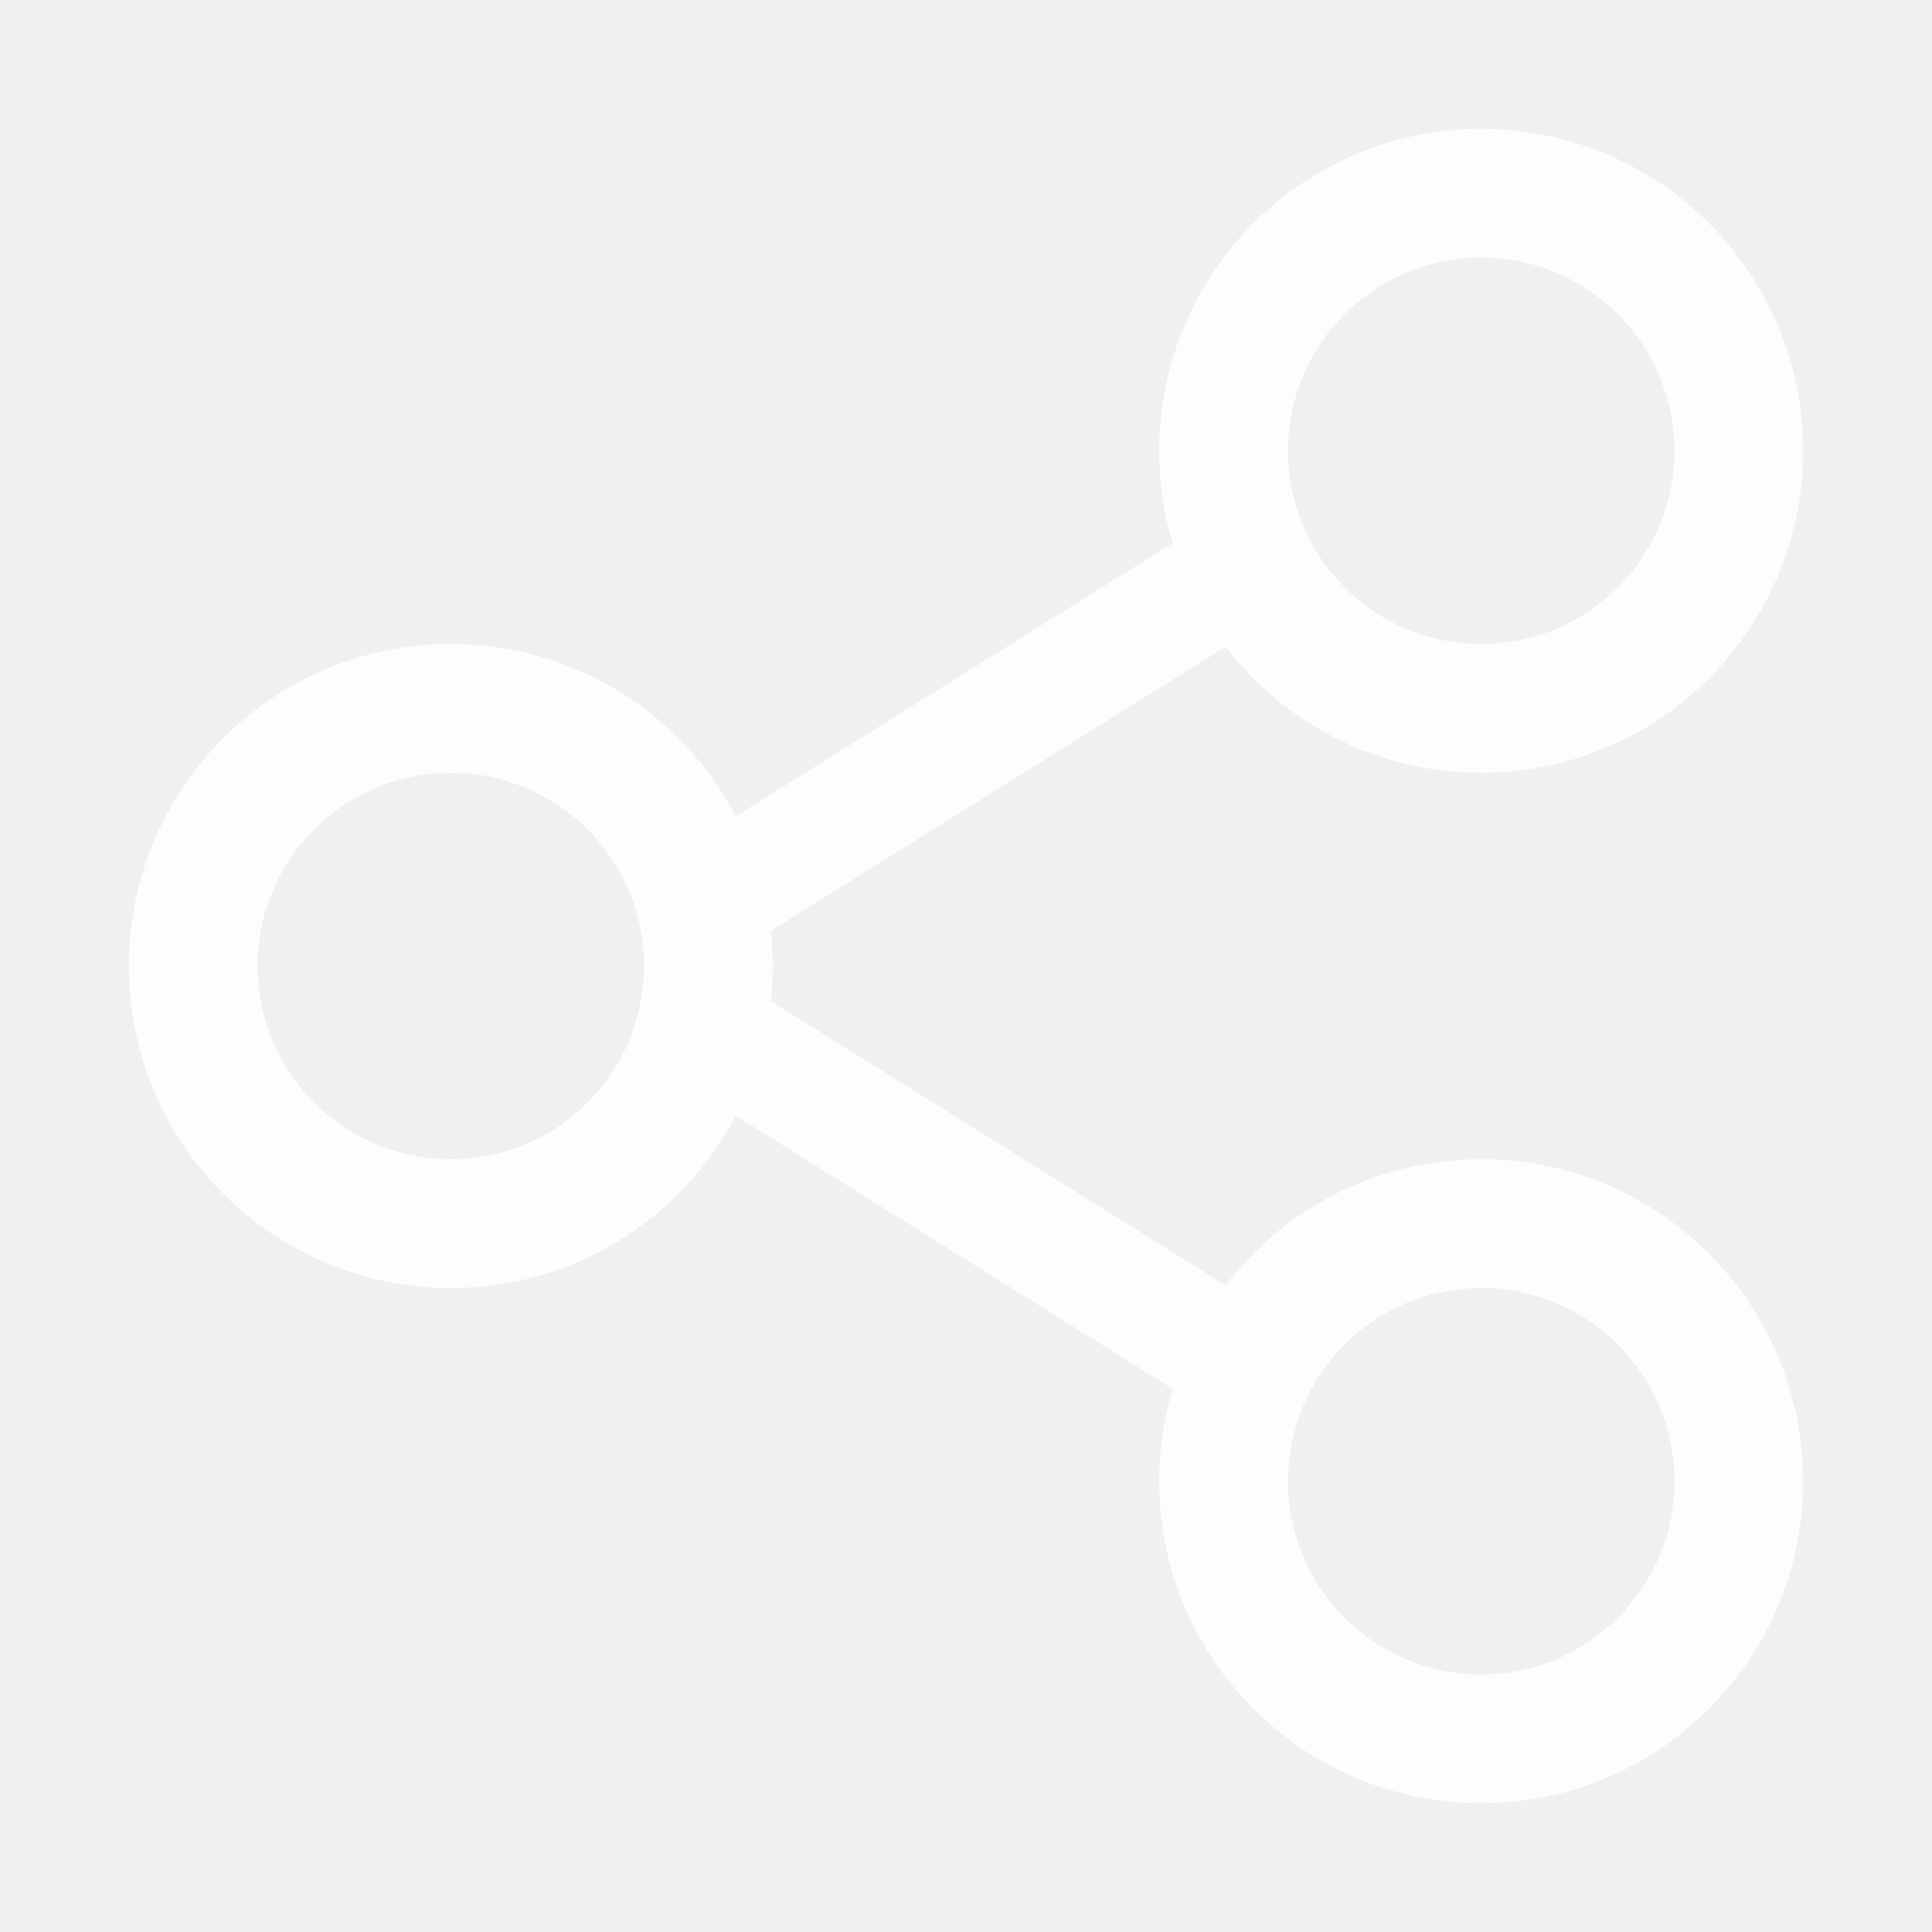
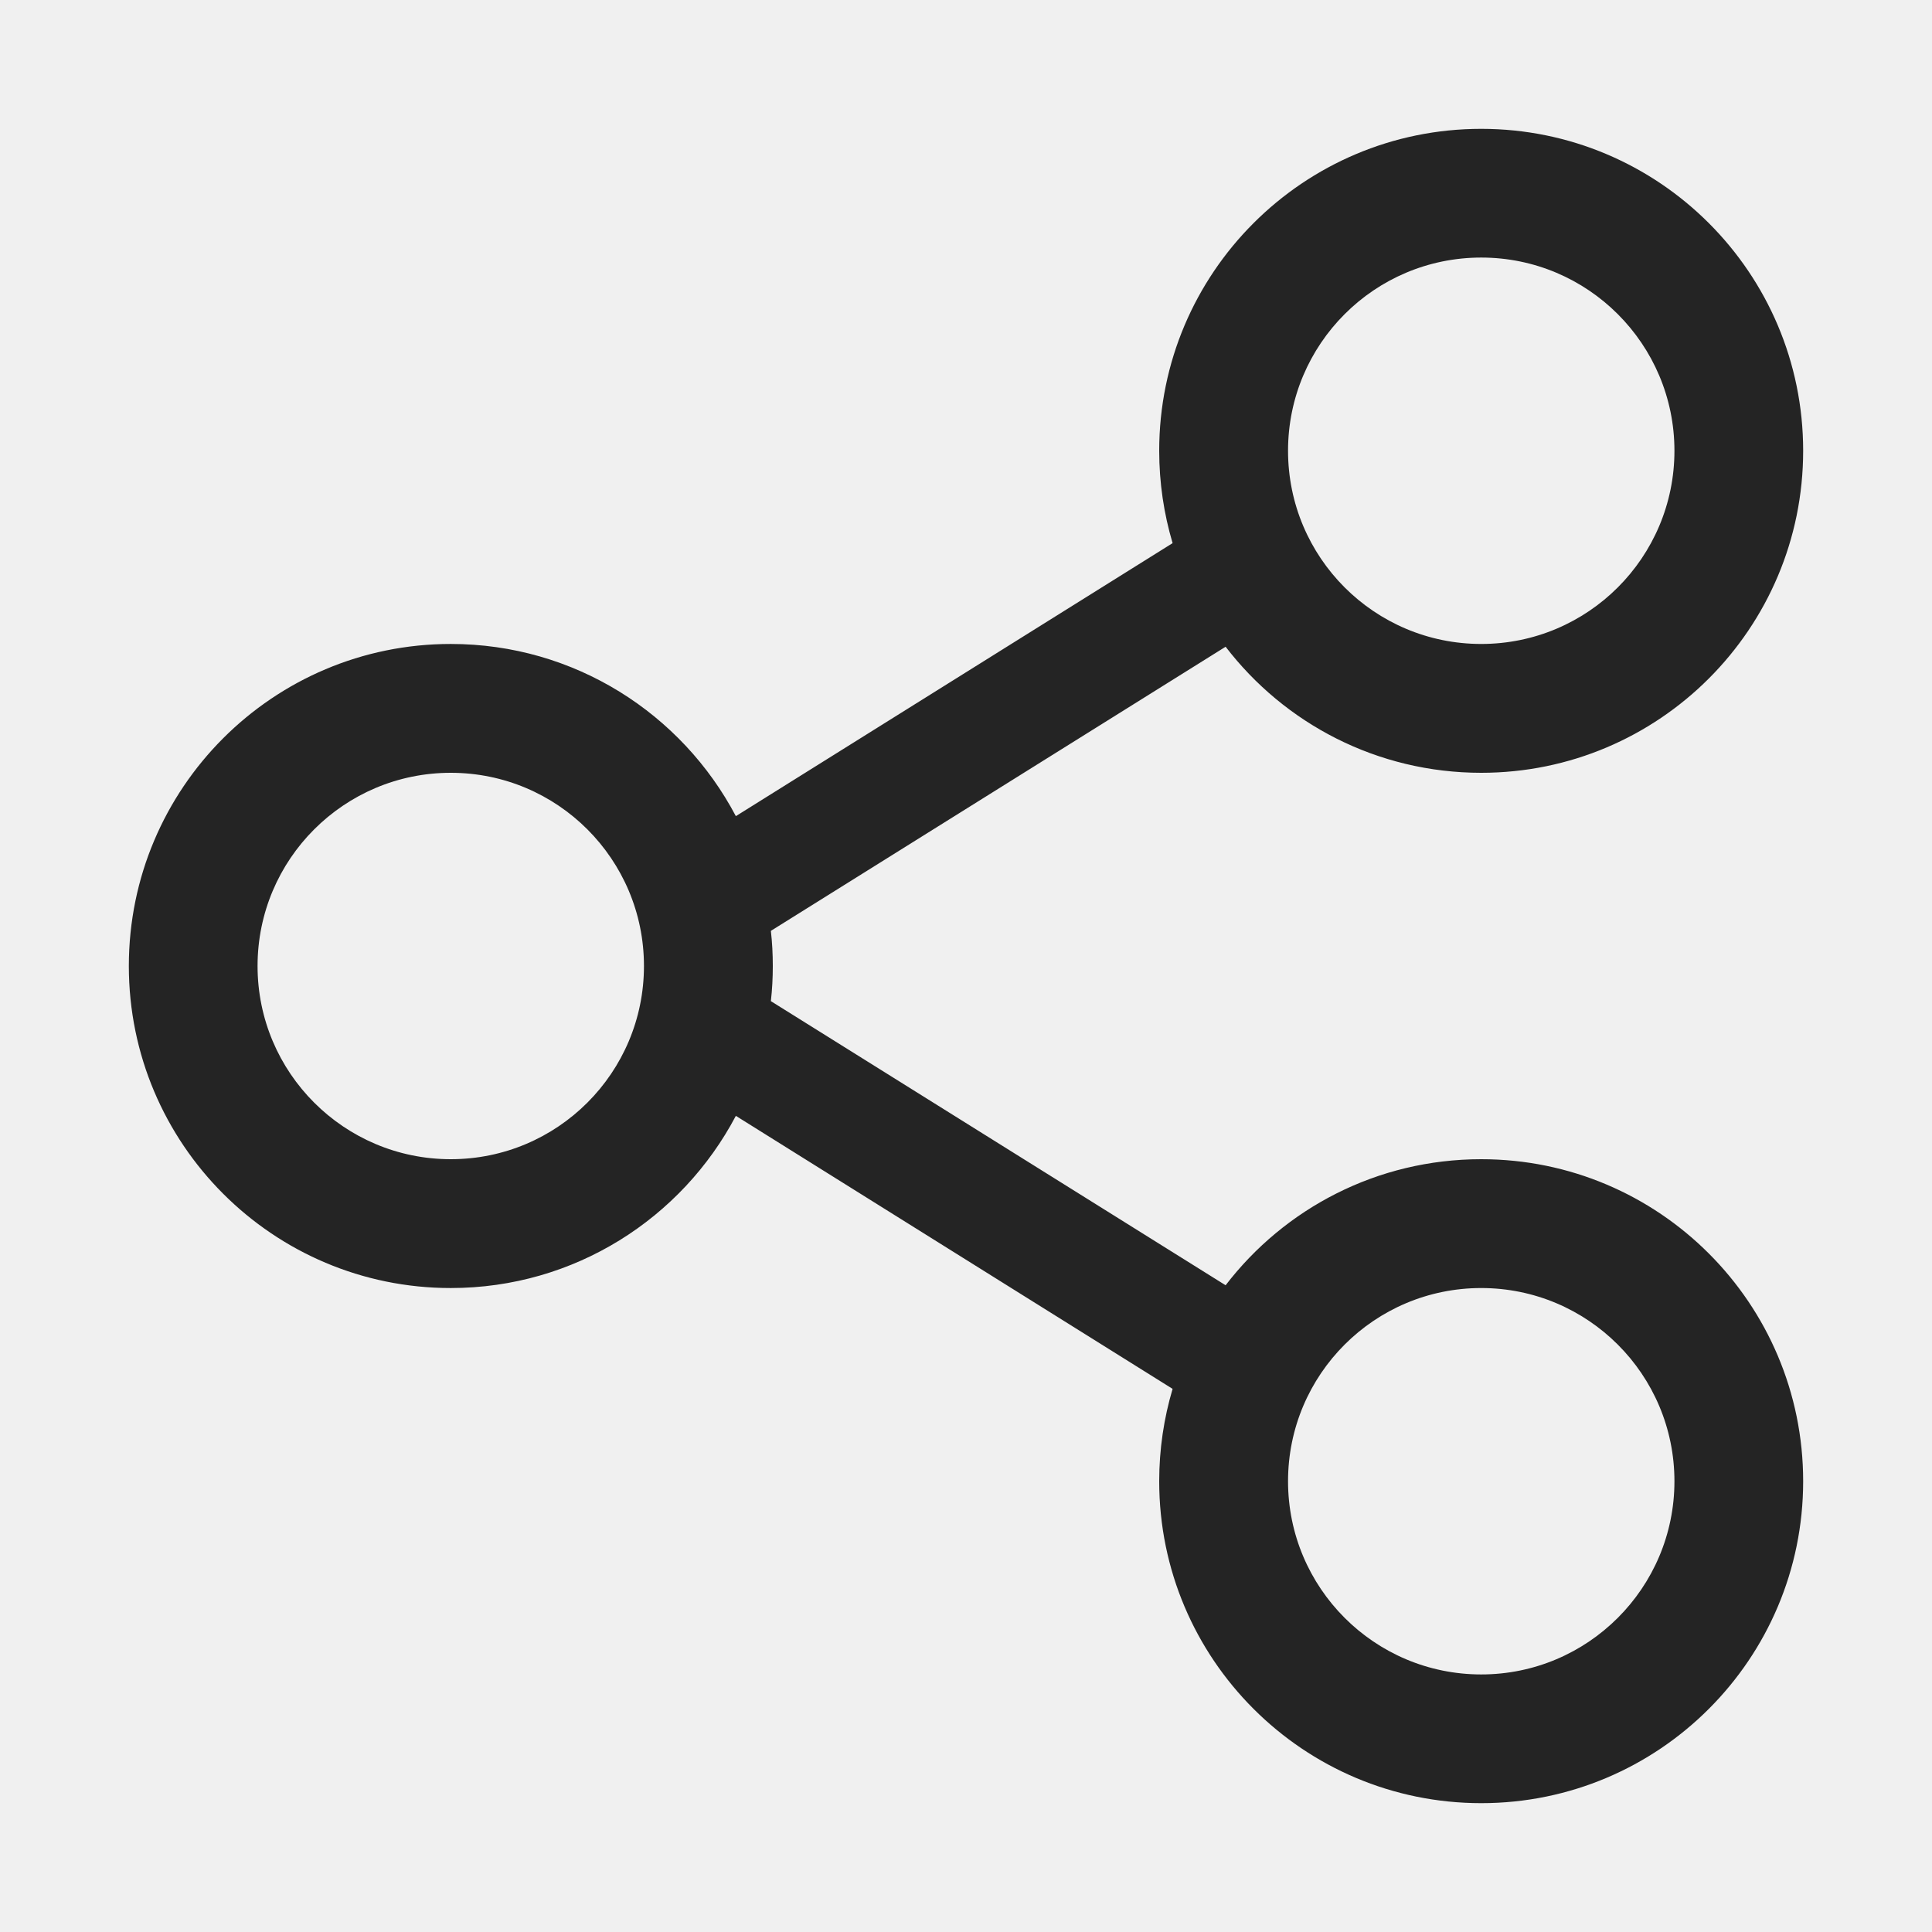
<svg xmlns="http://www.w3.org/2000/svg" width="16" height="16" viewBox="0 0 16 16" fill="#fff">
-   <path fill-rule="evenodd" clip-rule="evenodd" d="M5.333 8C5.333 8.884 4.617 9.6 3.733 9.6C2.85 9.6 2.133 8.884 2.133 8C2.133 7.116 2.85 6.4 3.733 6.4C4.617 6.4 5.333 7.116 5.333 8ZM6.094 9.241C5.647 10.089 4.758 10.667 3.733 10.667C2.261 10.667 1.067 9.473 1.067 8C1.067 6.527 2.261 5.333 3.733 5.333C4.758 5.333 5.647 5.911 6.094 6.759L9.711 4.498C9.639 4.256 9.6 3.999 9.6 3.733C9.6 2.261 10.794 1.067 12.267 1.067C13.739 1.067 14.933 2.261 14.933 3.733C14.933 5.206 13.739 6.4 12.267 6.4C11.404 6.4 10.637 5.991 10.15 5.356L6.384 7.709C6.395 7.805 6.4 7.902 6.4 8C6.4 8.098 6.395 8.195 6.384 8.291L10.15 10.644C10.637 10.009 11.404 9.6 12.267 9.6C13.739 9.6 14.933 10.794 14.933 12.267C14.933 13.739 13.739 14.933 12.267 14.933C10.794 14.933 9.6 13.739 9.6 12.267C9.6 12.001 9.639 11.744 9.711 11.502L6.094 9.241ZM12.267 5.333C13.15 5.333 13.867 4.617 13.867 3.733C13.867 2.85 13.15 2.133 12.267 2.133C11.383 2.133 10.667 2.85 10.667 3.733C10.667 4.617 11.383 5.333 12.267 5.333ZM13.867 12.267C13.867 13.15 13.15 13.867 12.267 13.867C11.383 13.867 10.667 13.15 10.667 12.267C10.667 11.383 11.383 10.667 12.267 10.667C13.15 10.667 13.867 11.383 13.867 12.267Z" fill="#fff" fill-opacity="0.85" />
+   <path fill-rule="evenodd" clip-rule="evenodd" d="M5.333 8C5.333 8.884 4.617 9.6 3.733 9.6C2.85 9.6 2.133 8.884 2.133 8C2.133 7.116 2.85 6.4 3.733 6.4C4.617 6.4 5.333 7.116 5.333 8ZM6.094 9.241C5.647 10.089 4.758 10.667 3.733 10.667C2.261 10.667 1.067 9.473 1.067 8C1.067 6.527 2.261 5.333 3.733 5.333C4.758 5.333 5.647 5.911 6.094 6.759L9.711 4.498C9.639 4.256 9.6 3.999 9.6 3.733C9.6 2.261 10.794 1.067 12.267 1.067C13.739 1.067 14.933 2.261 14.933 3.733C14.933 5.206 13.739 6.4 12.267 6.4C11.404 6.4 10.637 5.991 10.15 5.356L6.384 7.709C6.395 7.805 6.4 7.902 6.4 8C6.4 8.098 6.395 8.195 6.384 8.291L10.15 10.644C10.637 10.009 11.404 9.6 12.267 9.6C13.739 9.6 14.933 10.794 14.933 12.267C14.933 13.739 13.739 14.933 12.267 14.933C10.794 14.933 9.6 13.739 9.6 12.267C9.6 12.001 9.639 11.744 9.711 11.502L6.094 9.241ZM12.267 5.333C13.15 5.333 13.867 4.617 13.867 3.733C13.867 2.85 13.15 2.133 12.267 2.133C11.383 2.133 10.667 2.85 10.667 3.733C10.667 4.617 11.383 5.333 12.267 5.333ZM13.867 12.267C13.867 13.15 13.15 13.867 12.267 13.867C11.383 13.867 10.667 13.15 10.667 12.267C10.667 11.383 11.383 10.667 12.267 10.667C13.15 10.667 13.867 11.383 13.867 12.267Z" fill="#000" fill-opacity="0.85" />
</svg>
